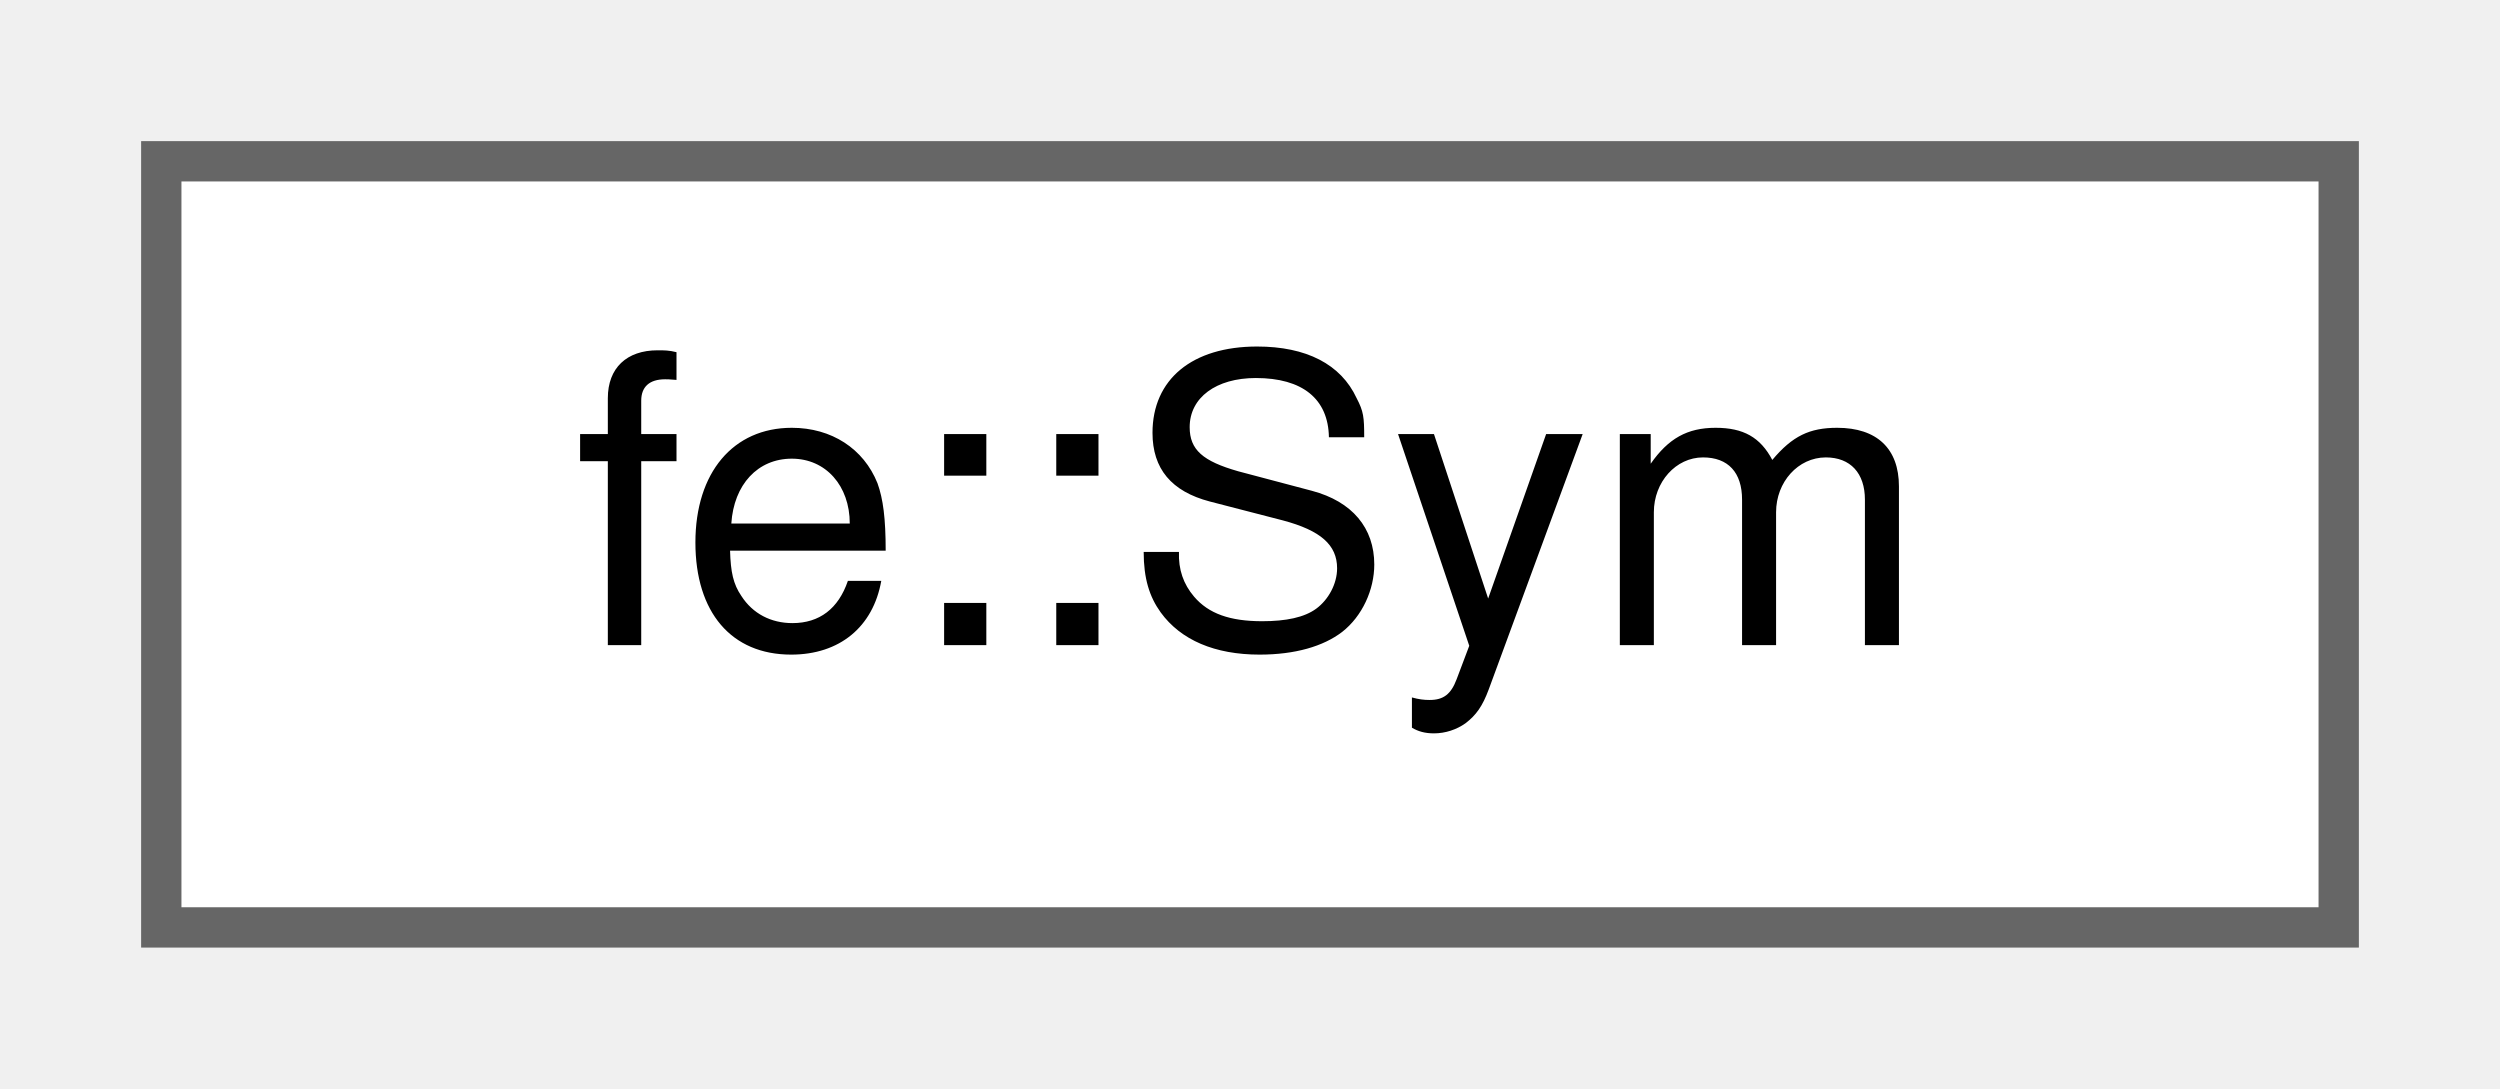
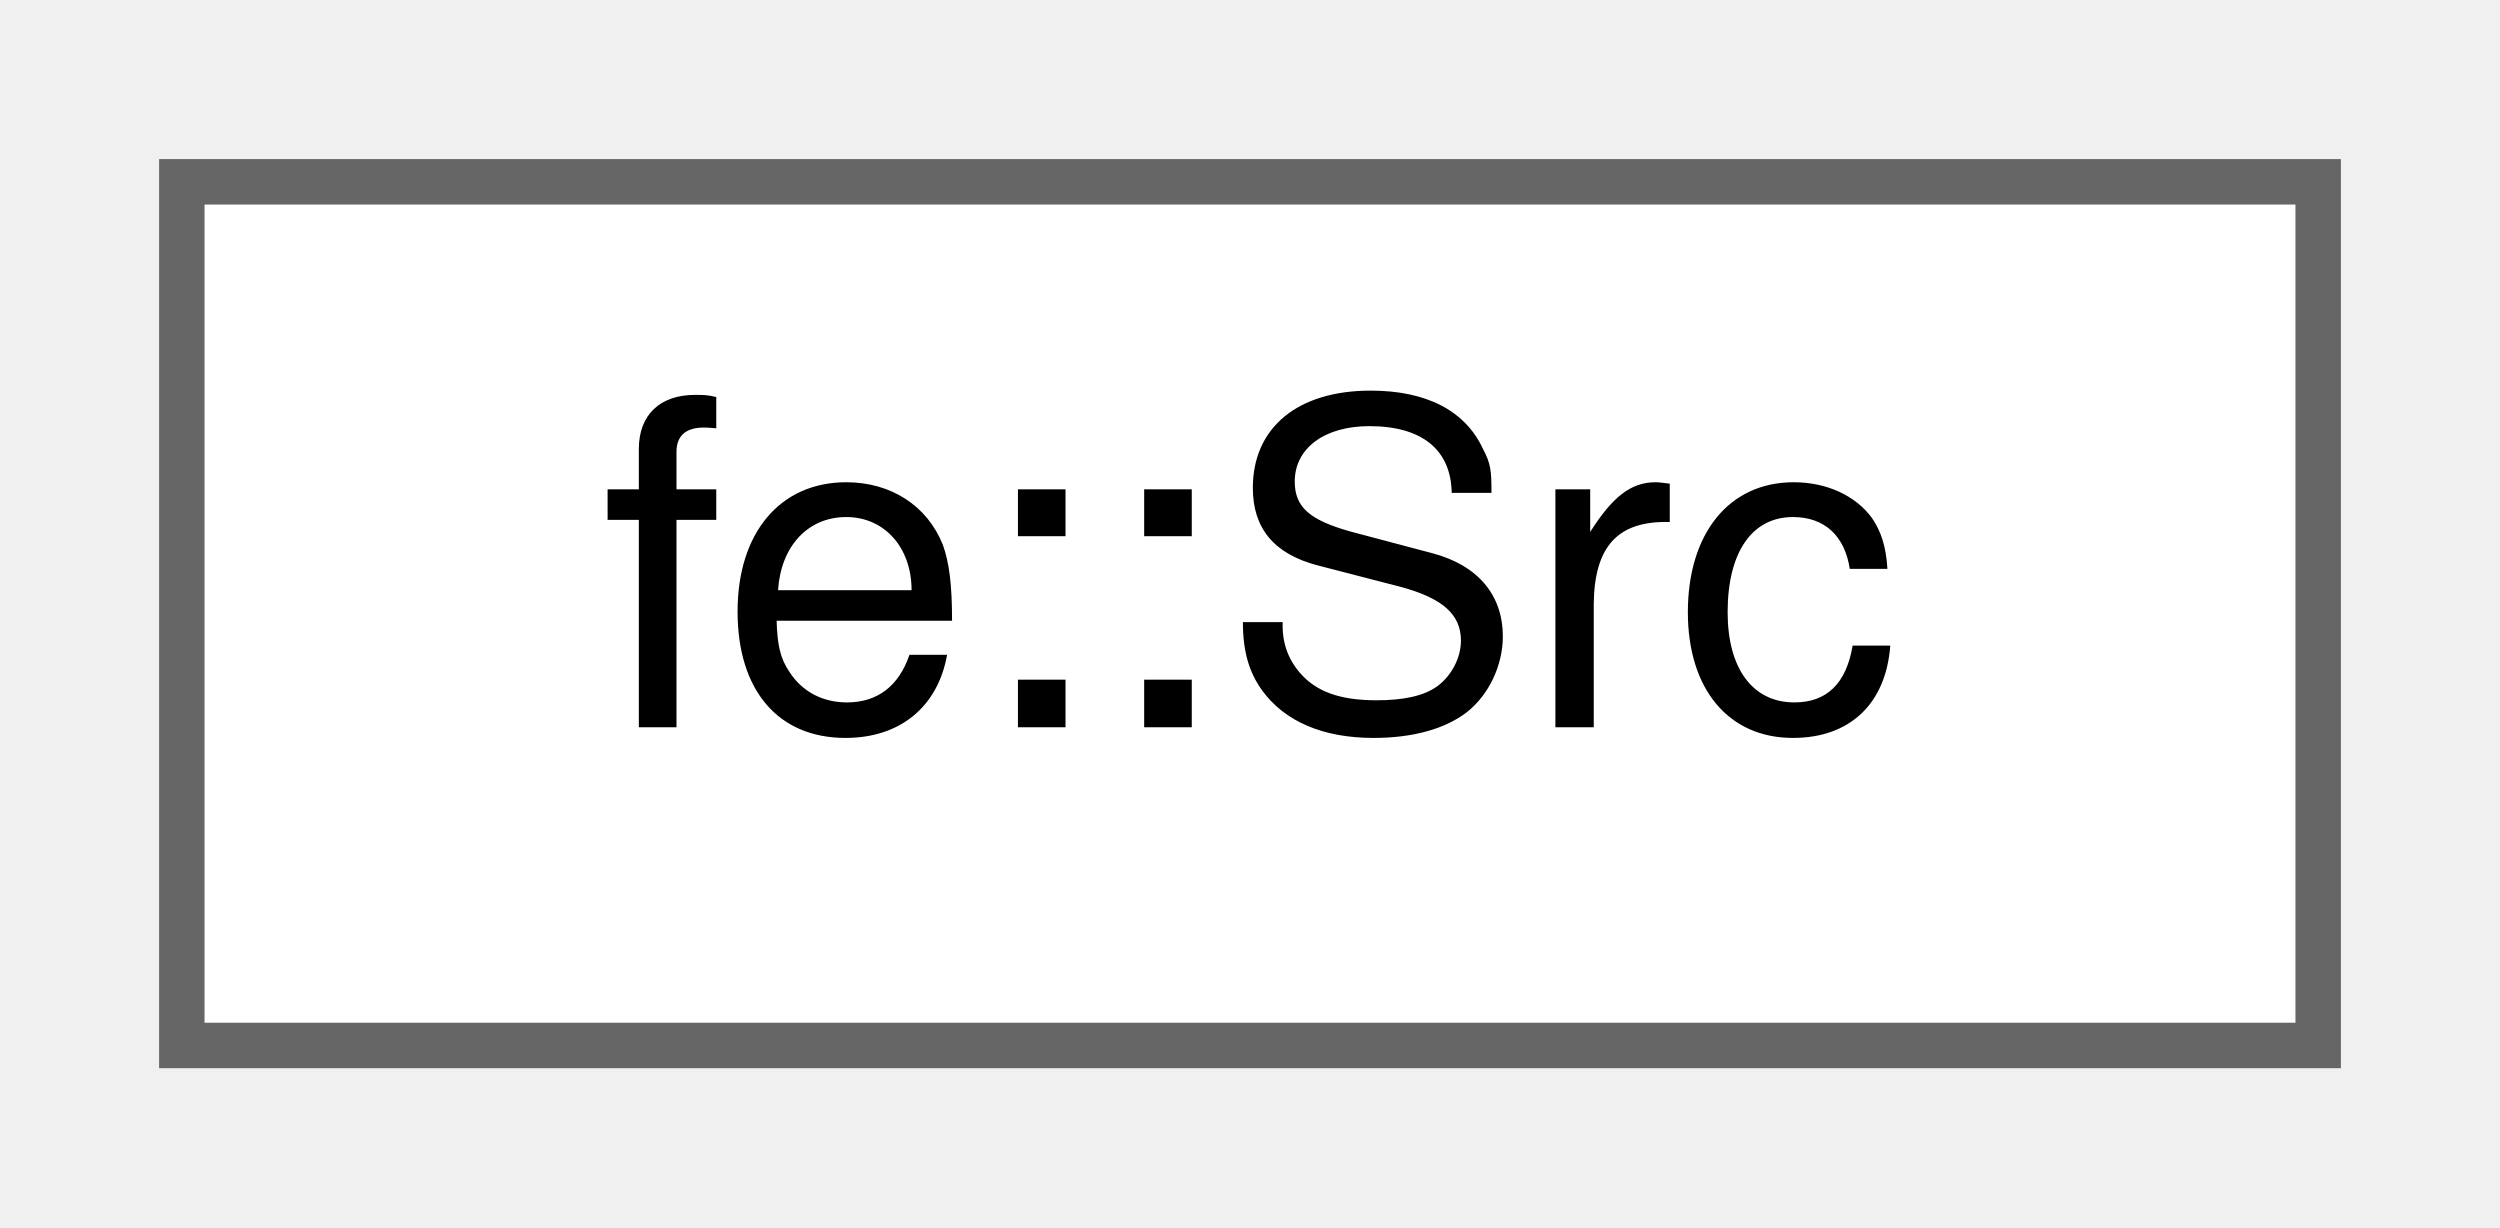
- <svg xmlns="http://www.w3.org/2000/svg" xmlns:xlink="http://www.w3.org/1999/xlink" width="62pt" height="27pt" viewBox="0.00 0.00 62.00 27.00">
+ <svg xmlns="http://www.w3.org/2000/svg" xmlns:xlink="http://www.w3.org/1999/xlink" width="55pt" height="27pt" viewBox="0.00 0.00 55.00 27.00">
  <g id="graph0" class="graph" transform="scale(1 1) rotate(0) translate(4 23)">
    <g id="Node000000" class="node">
      <g id="a_Node000000">
-         <a xlink:href="classfe_1_1Sym.html" target="_top" xlink:title="A Symbol just wraps a pointer to Sym::String, so pass Sym itself around as value.">
-           <polygon fill="white" stroke="#666666" points="54,-19 0,-19 0,0 54,0 54,-19" />
-           <text text-anchor="middle" x="27" y="-7" font-family="Helvetica,sans-Serif" font-size="10.00">fe::Sym</text>
+         <a xlink:href="classfe_1_1Src.html" target="_top" xlink:title="The content of one source file together with the offsets its rows start at.">
+           <polygon fill="white" stroke="#666666" points="47,-19 0,-19 0,0 47,0 47,-19" />
+           <text text-anchor="middle" x="23.5" y="-7" font-family="Helvetica,sans-Serif" font-size="10.00">fe::Src</text>
        </a>
      </g>
    </g>
  </g>
</svg>
